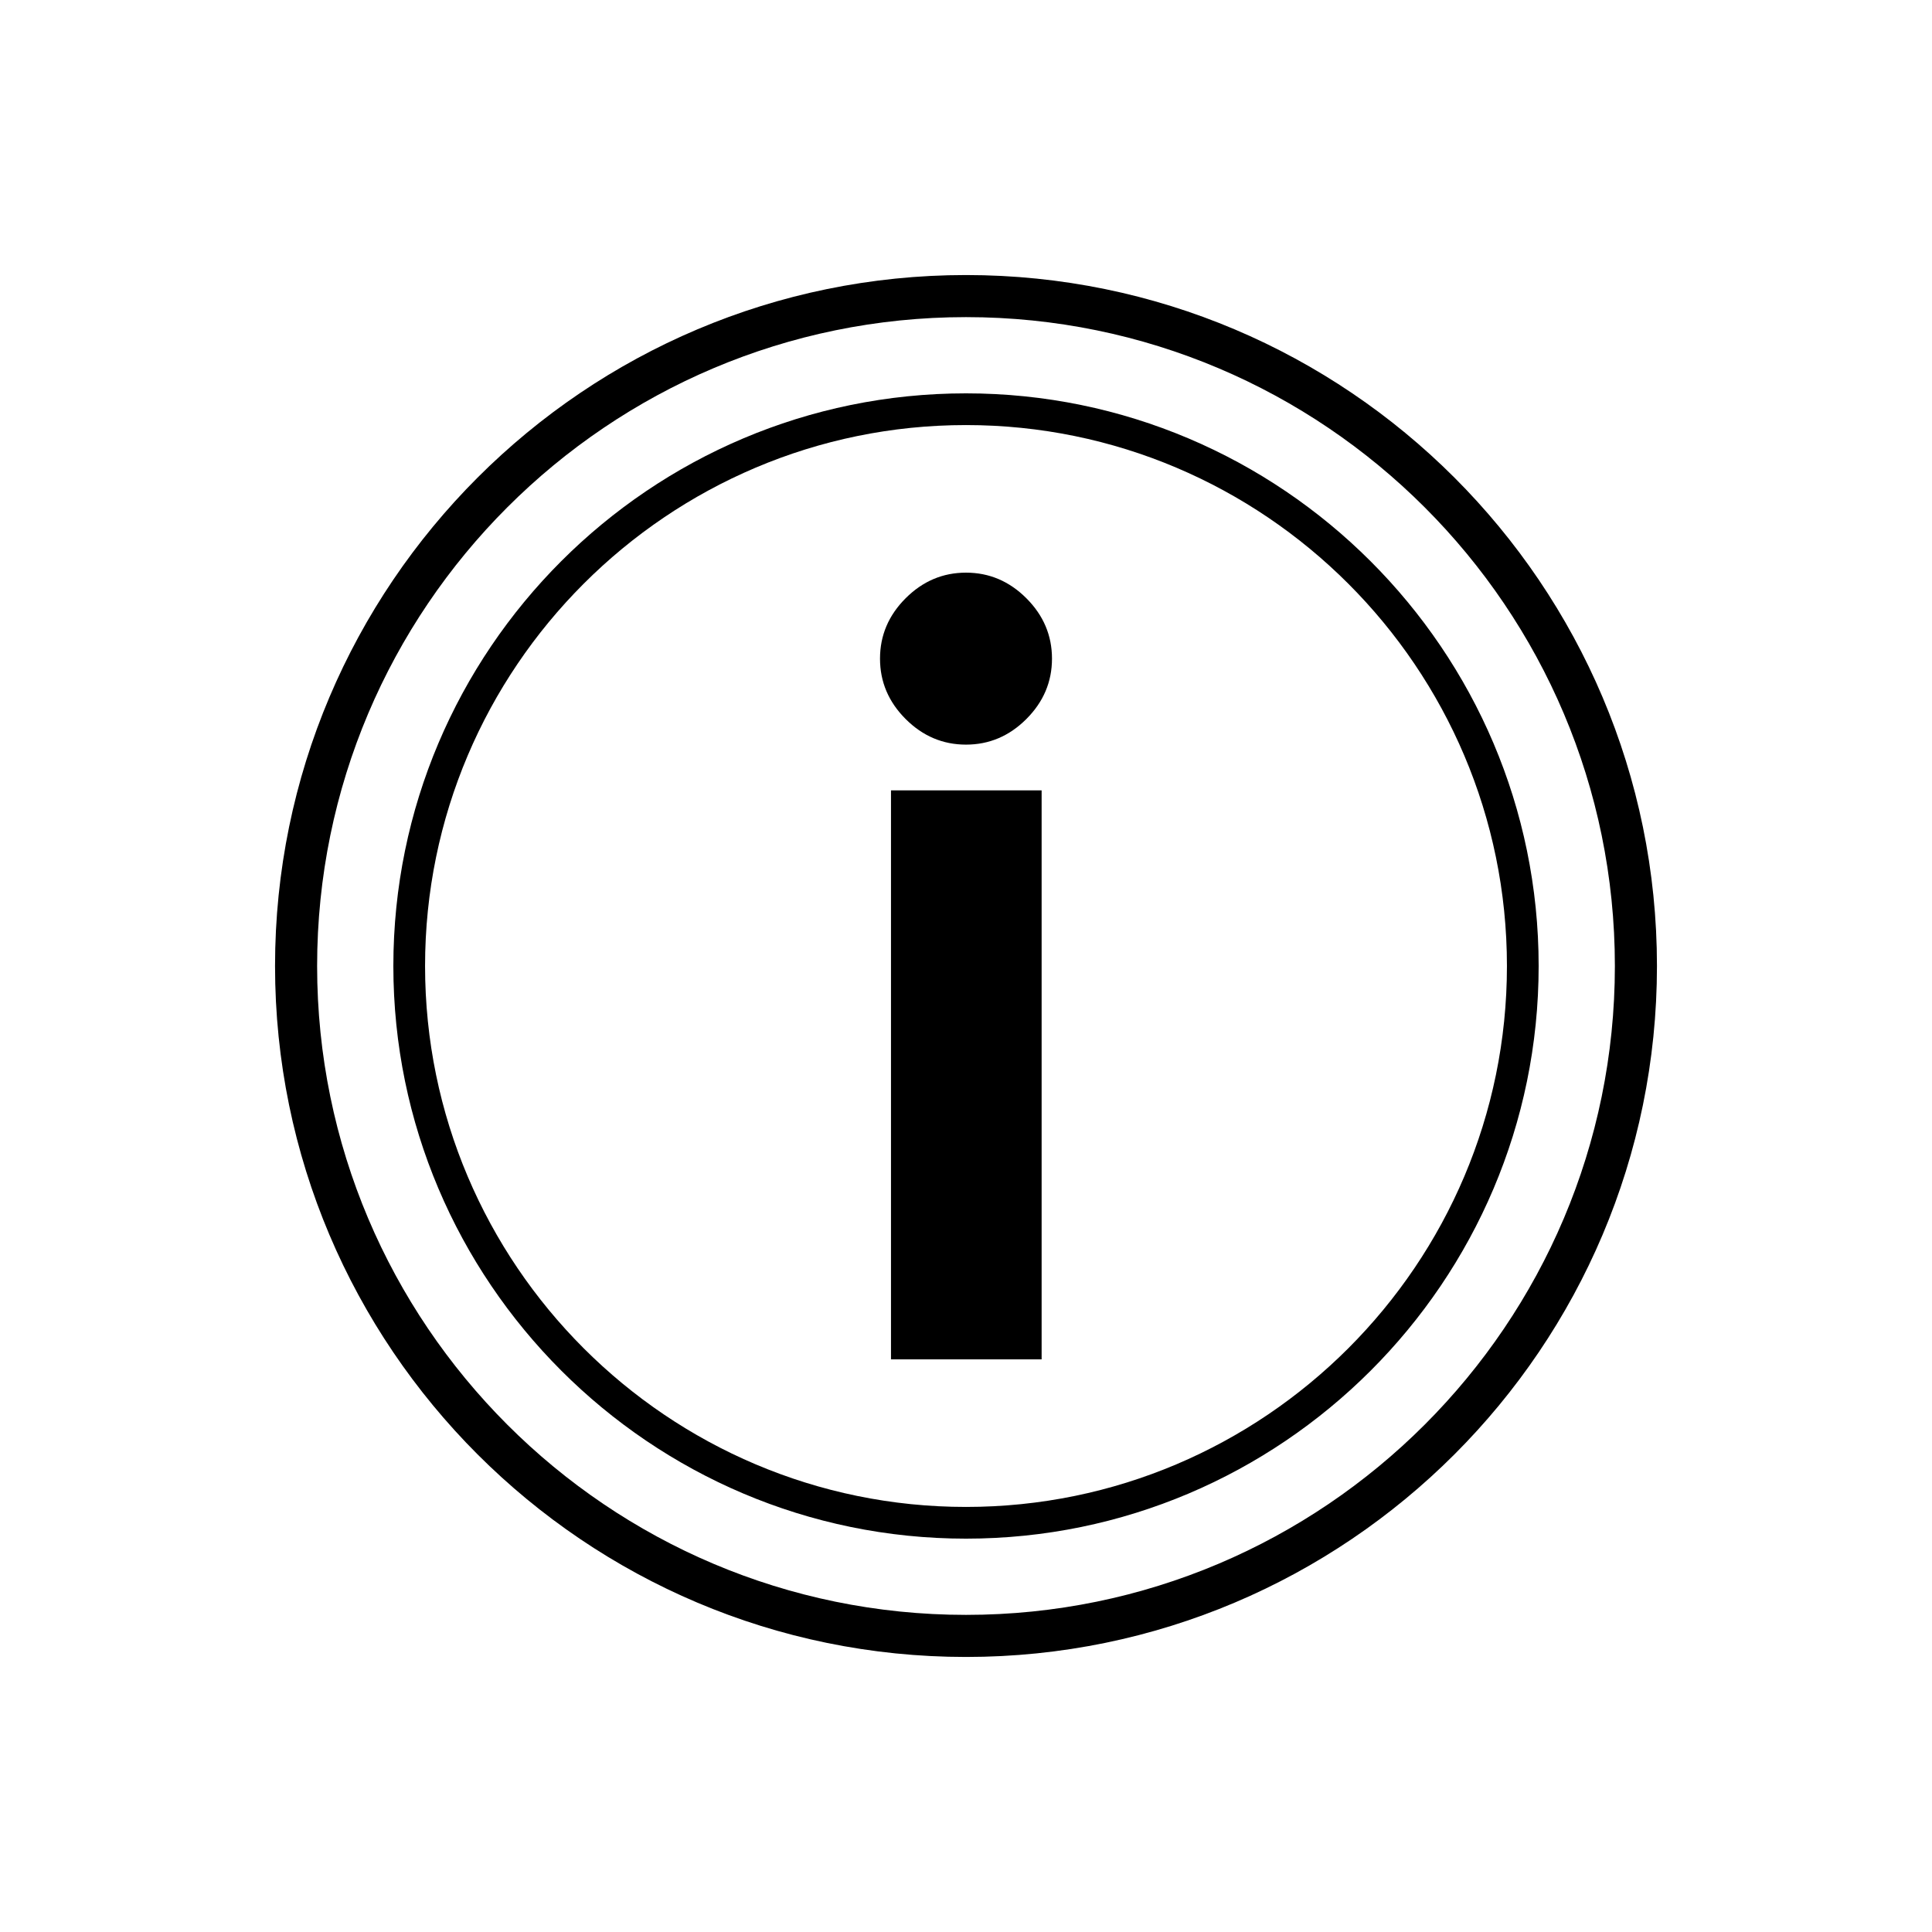
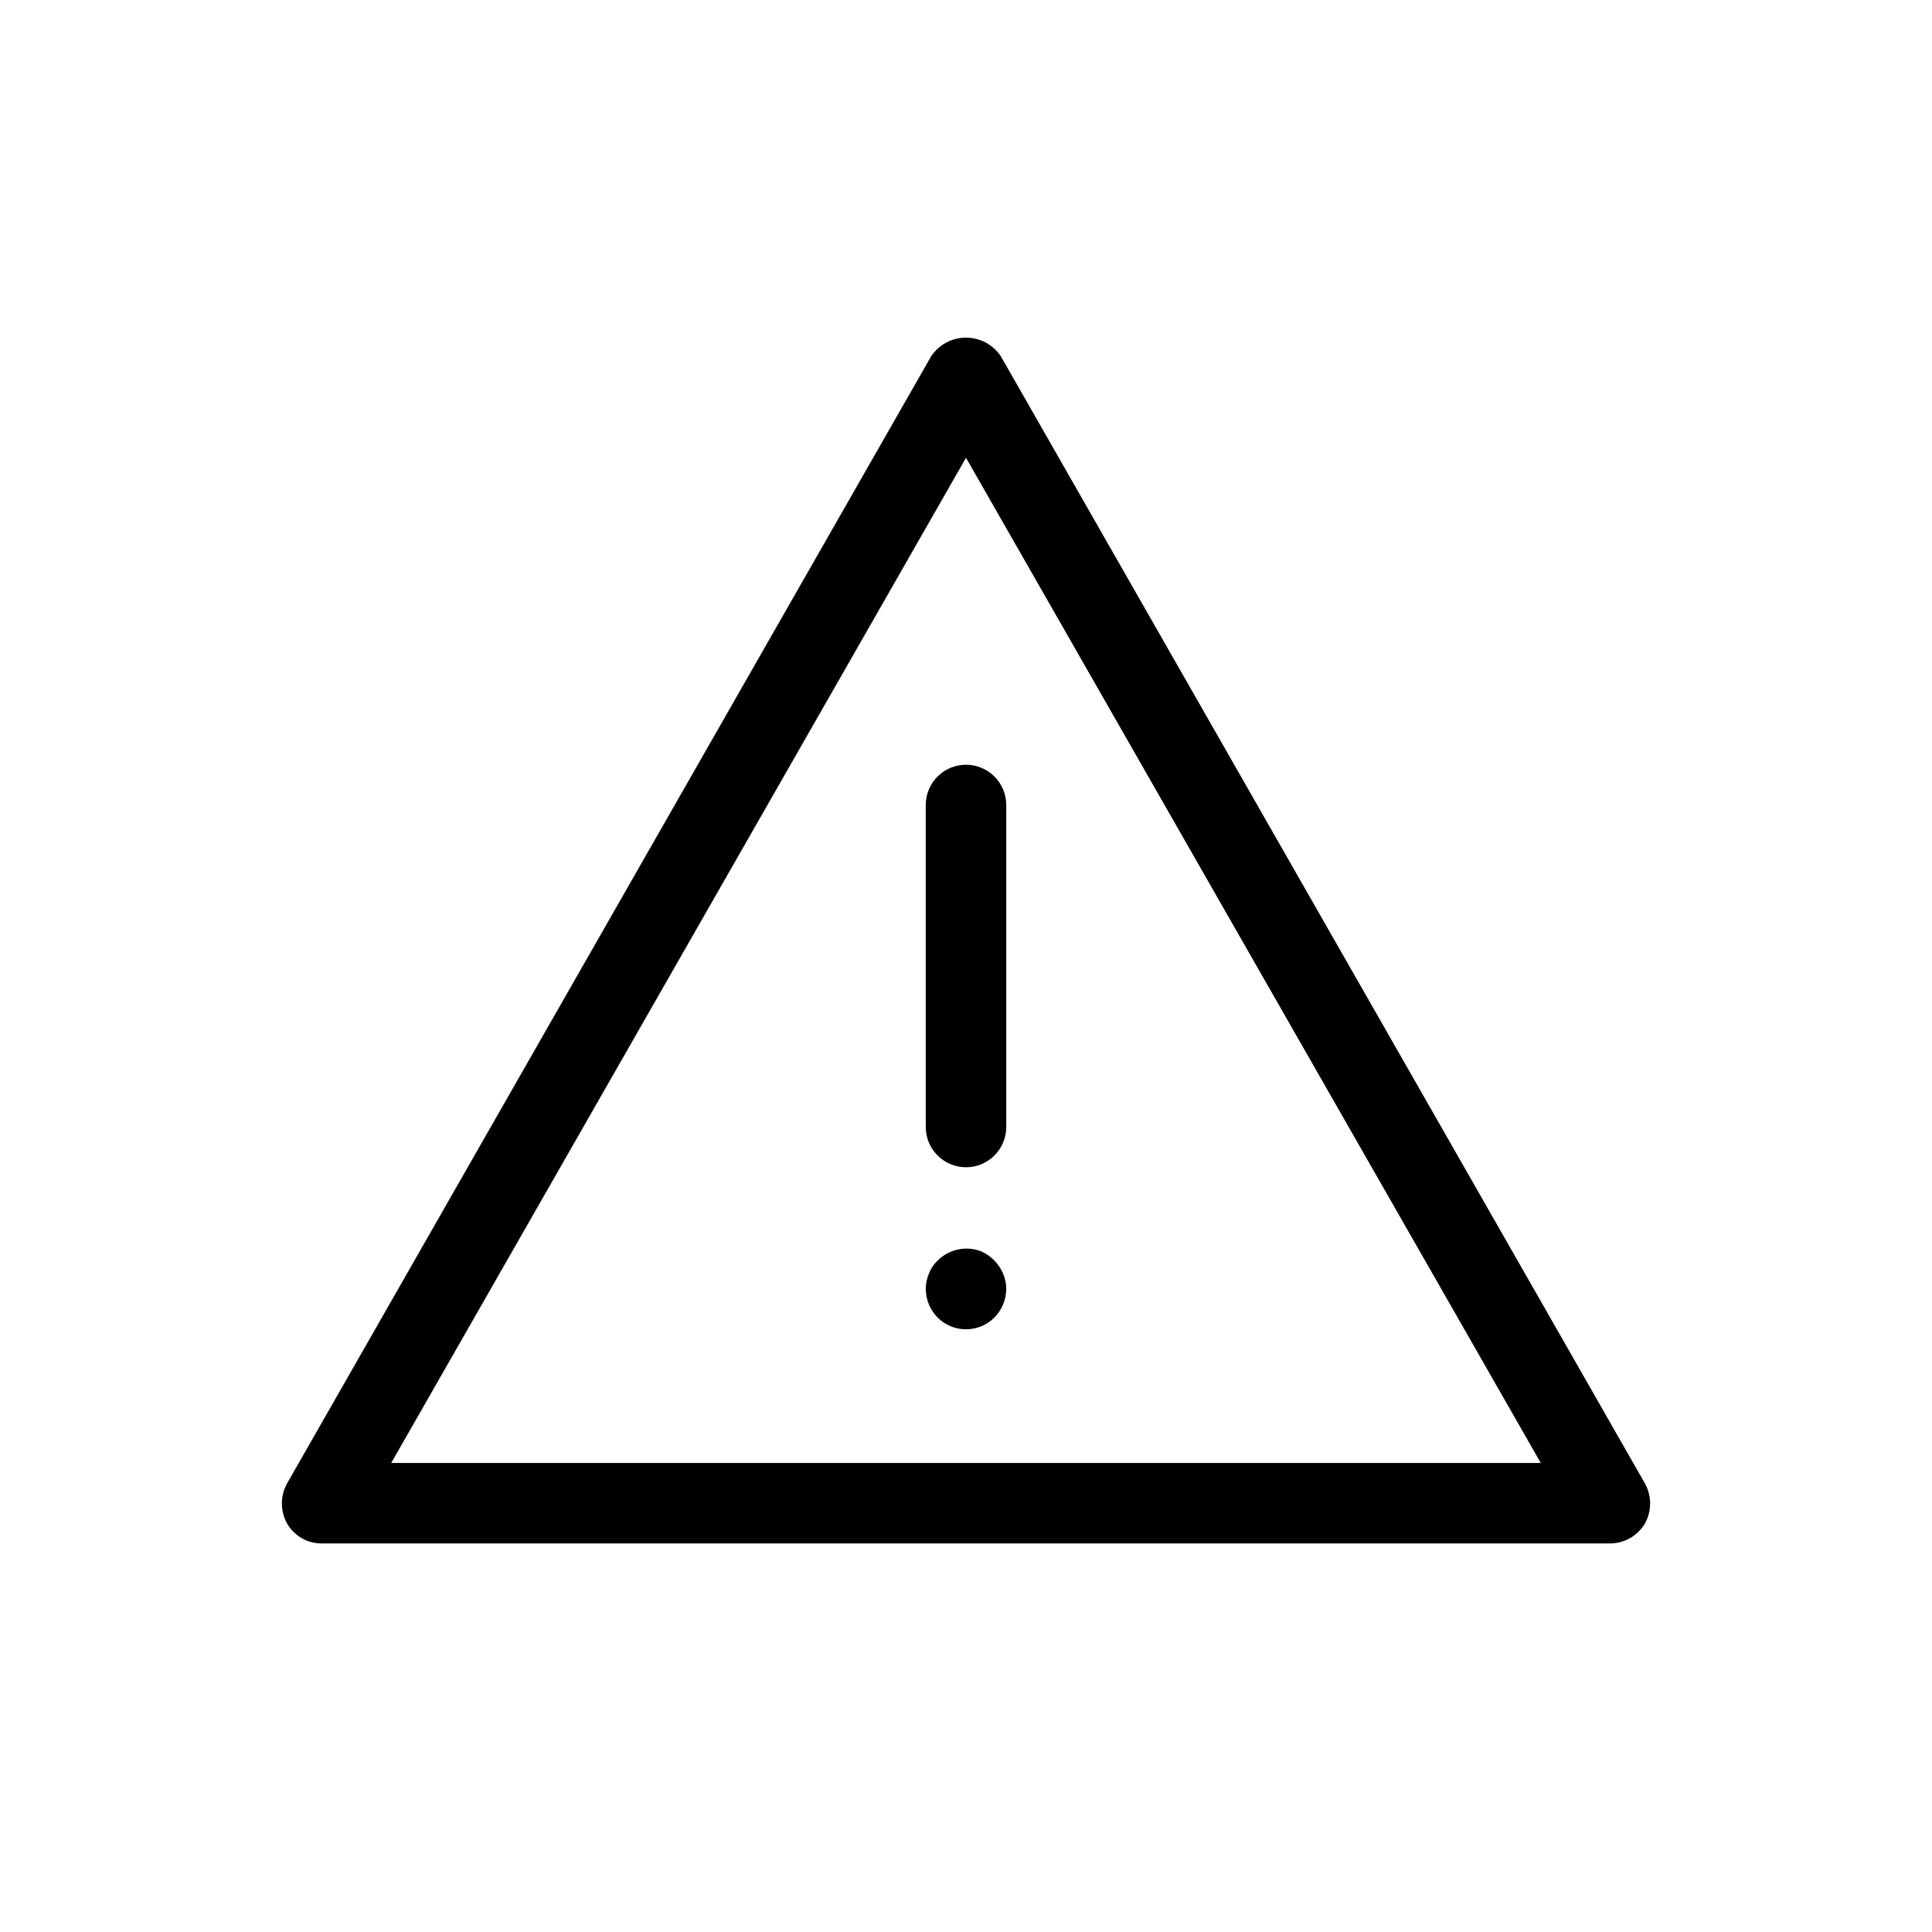
- <svg xmlns="http://www.w3.org/2000/svg" viewBox="0 0 31.68 31.68">
-   <path d="M15.84 9.39c-.38 0-.71.14-.99.42-.28.28-.42.61-.42.99s.14.71.42.99c.28.28.61.42.99.42s.71-.14.99-.42c.28-.28.42-.61.42-.99s-.14-.71-.42-.99c-.28-.28-.61-.42-.99-.42zM14.61 12.96h2.47v9.33h-2.47z" />
-   <path d="M15.84 6.45c-5.18 0-9.39 4.21-9.39 9.39 0 5.17 4.21 9.39 9.39 9.39 5.17 0 9.39-4.21 9.39-9.39 0-5.18-4.22-9.39-9.39-9.39zm0 18.26c-4.89 0-8.87-3.98-8.87-8.87 0-4.89 3.98-8.87 8.87-8.87 4.89 0 8.87 3.98 8.87 8.87 0 4.89-3.98 8.87-8.87 8.87z" />
-   <path d="M15.84 4.51c-6.25 0-11.33 5.08-11.33 11.33s5.08 11.33 11.33 11.33 11.33-5.08 11.33-11.33S22.09 4.51 15.84 4.51zm0 21.97c-5.87 0-10.64-4.77-10.64-10.64S9.97 5.2 15.84 5.2s10.64 4.77 10.64 10.64-4.77 10.64-10.64 10.64z" />
+ <svg xmlns="http://www.w3.org/2000/svg" viewBox="0 0 36 36">
+   <path d="M18.65 6.64a.78.78 0 0 0-1.3 0l-12 21a.77.77 0 0 0 0 .75.74.74 0 0 0 .65.37h24a.76.76 0 0 0 .65-.37.77.77 0 0 0 0-.75zM7.29 27.26L18 8.53l10.71 18.73z" />
+   <path d="M17.25 15v6a.75.75 0 1 0 1.5 0v-6a.75.75 0 1 0-1.5 0zM18.53 23.49a.81.81 0 0 0-.24-.17.76.76 0 0 0-.82.17.63.63 0 0 0-.16.24.72.72 0 0 0-.06.29.77.77 0 0 0 .22.53.75.75 0 0 0 1.06 0 .77.77 0 0 0 .22-.53.72.72 0 0 0-.06-.29.78.78 0 0 0-.16-.24z" />
</svg>
